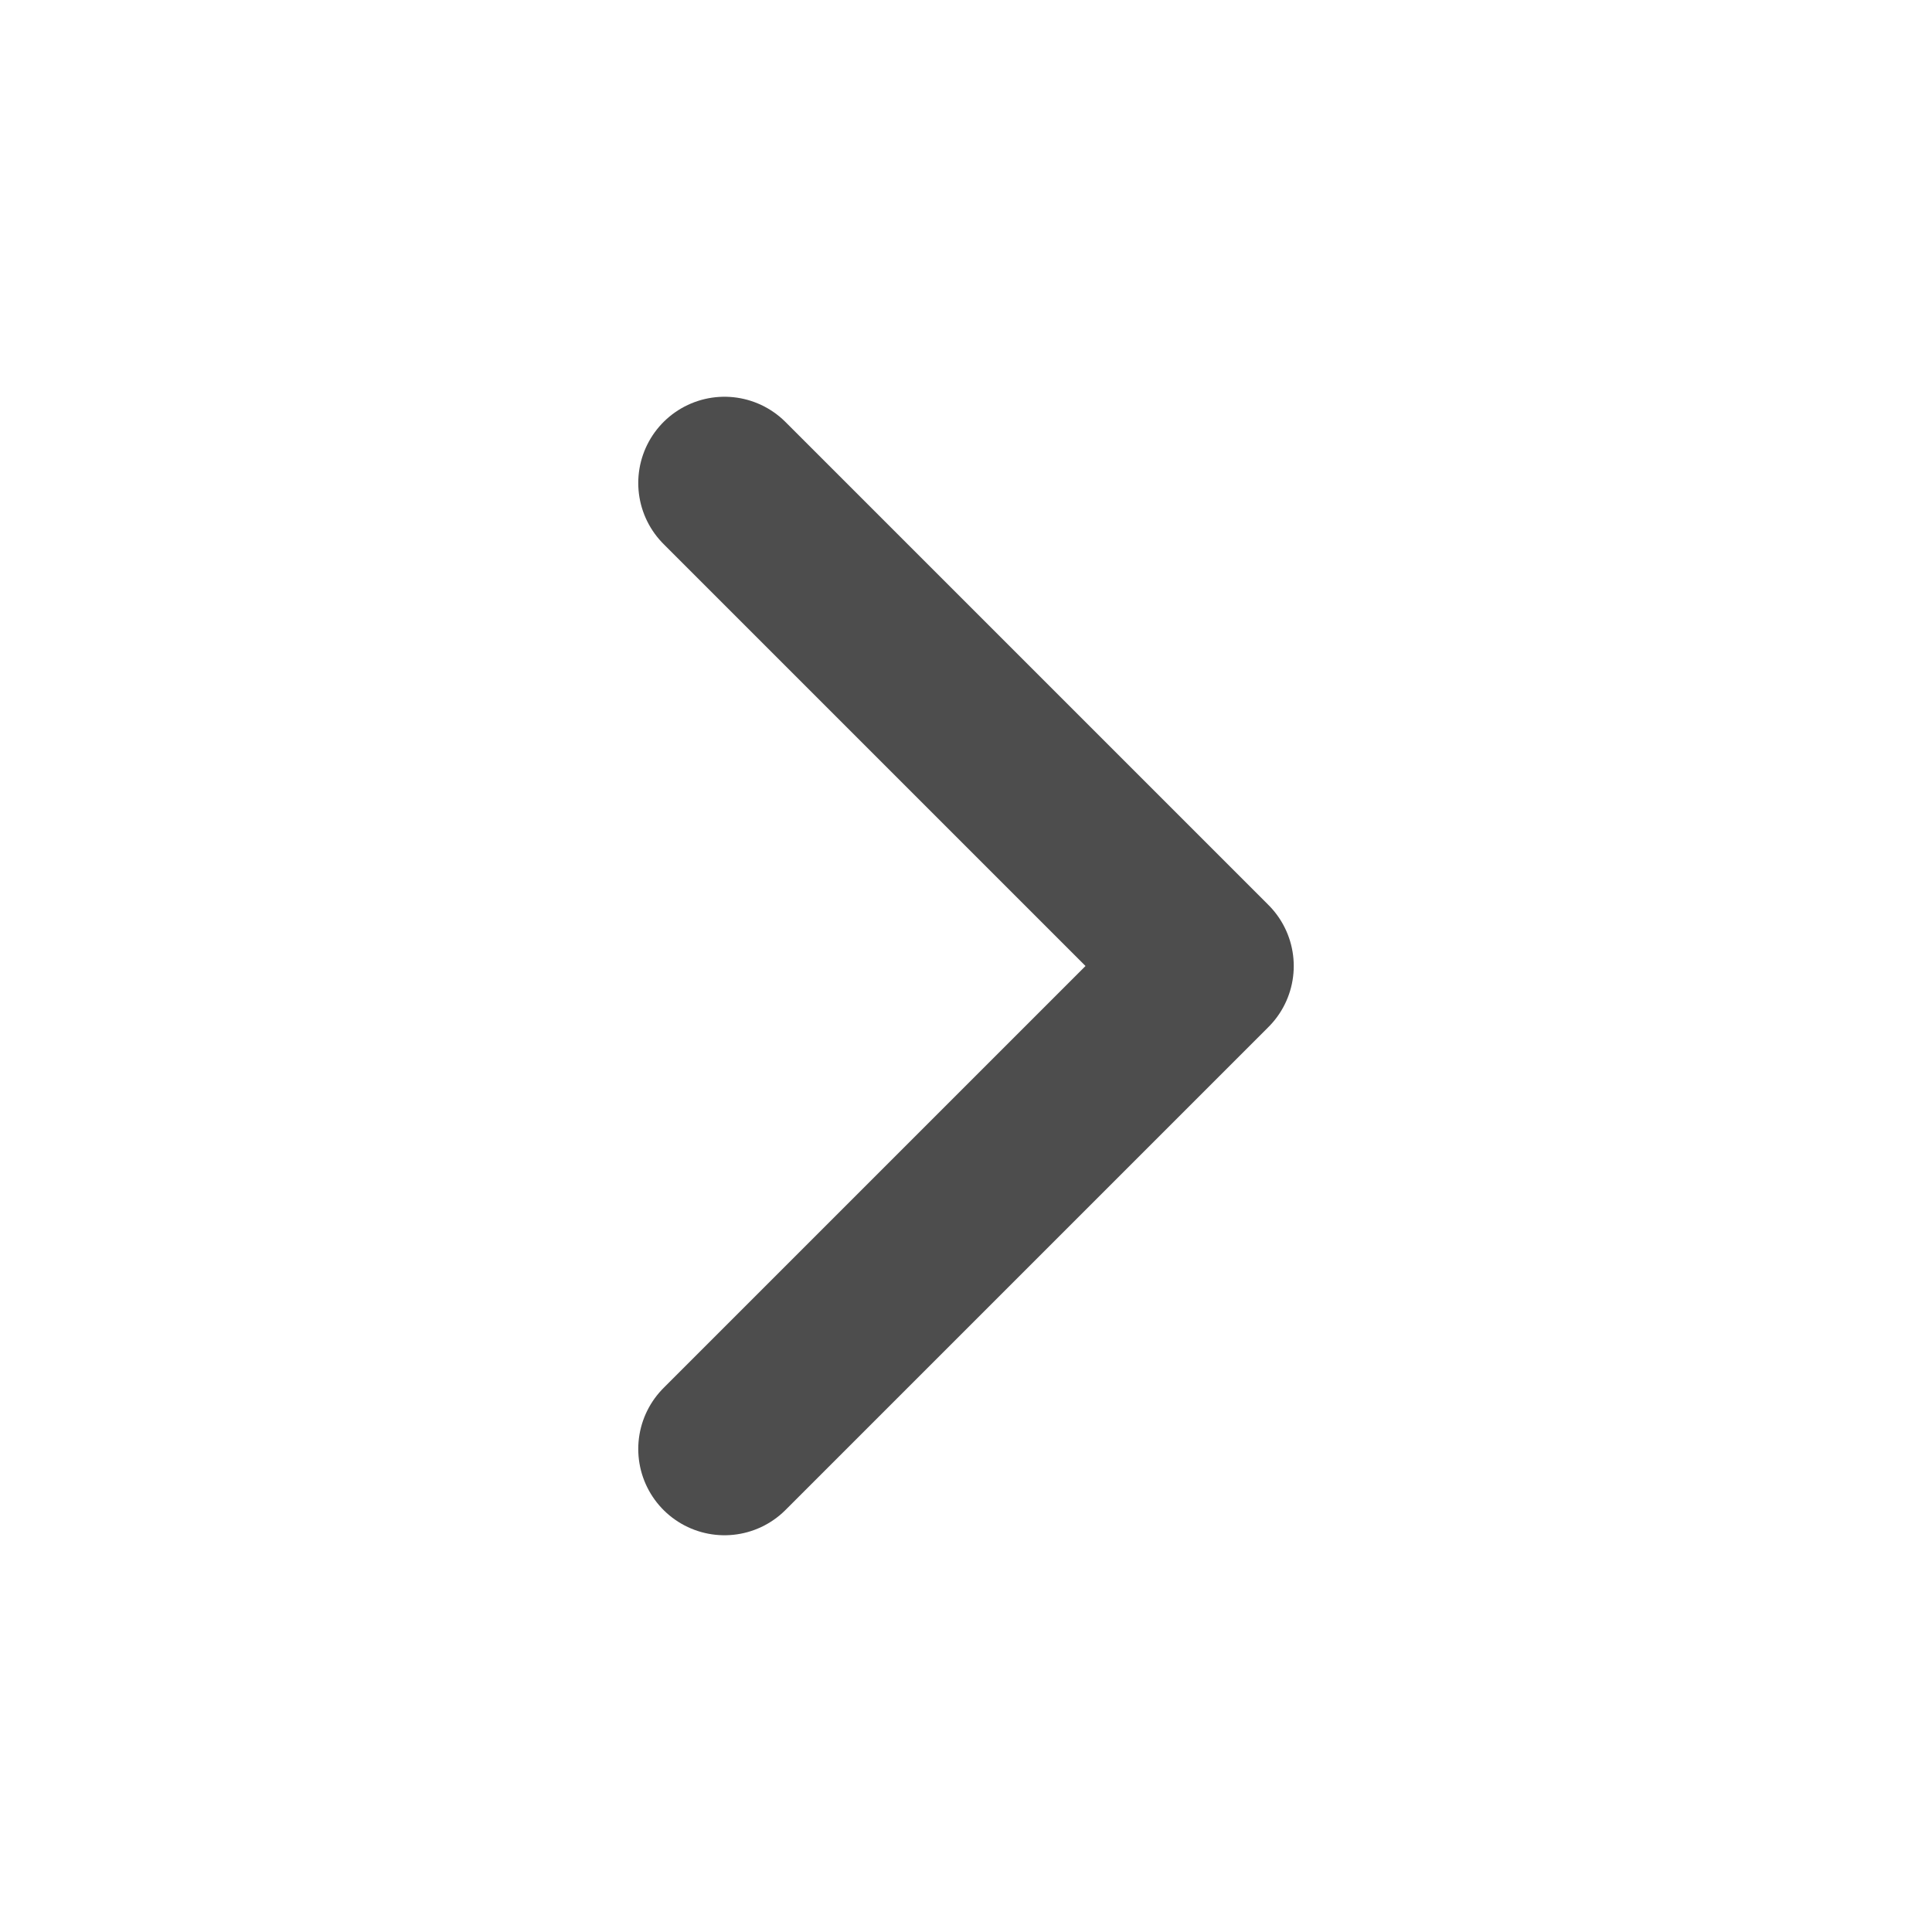
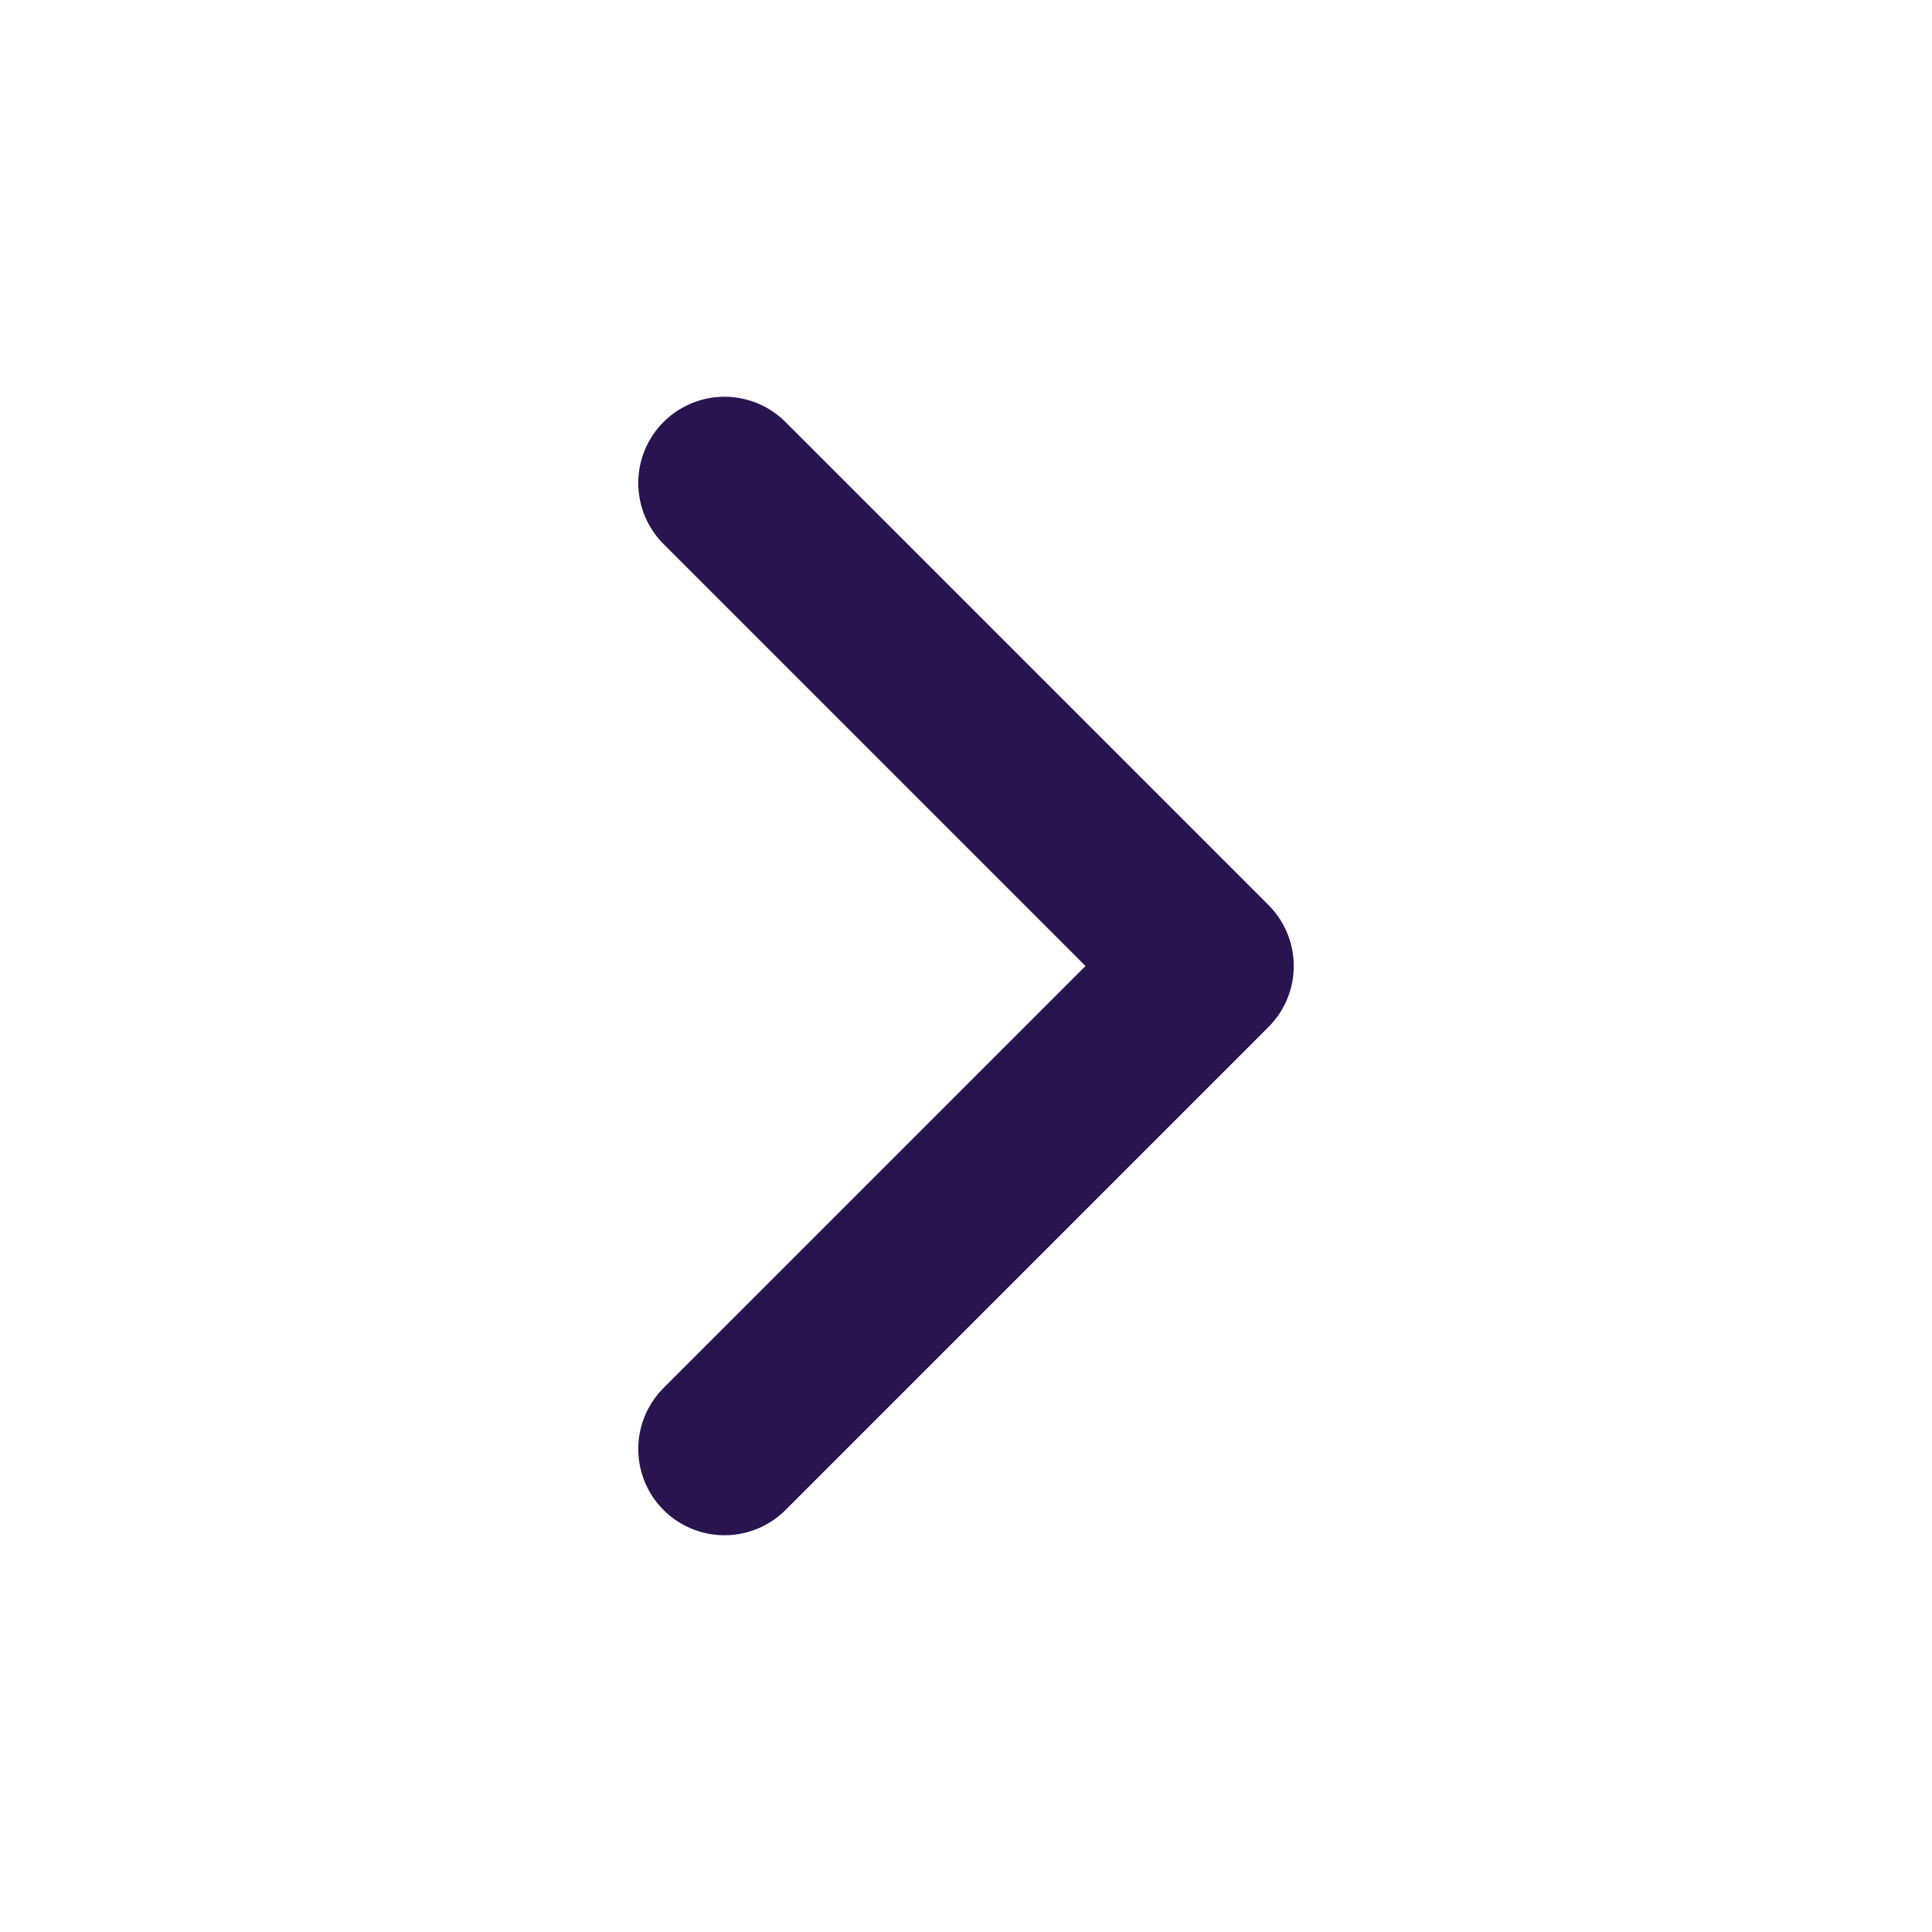
<svg xmlns="http://www.w3.org/2000/svg" preserveAspectRatio="none" overflow="visible" style="display: block;" width="28" height="28" viewBox="0 0 28 28" fill="none">
  <g id="Next week">
-     <path id="Vector" d="M10.5 21L17.5 14L10.5 7" stroke-width="2.5" stroke-linecap="round" stroke-linejoin="round" stroke="#4D4D4D" />
+     <path id="Vector" d="M10.5 21L17.5 14L10.5 7" stroke-width="2.5" stroke-linecap="round" stroke-linejoin="round" stroke="#2A1450" />
  </g>
</svg>
